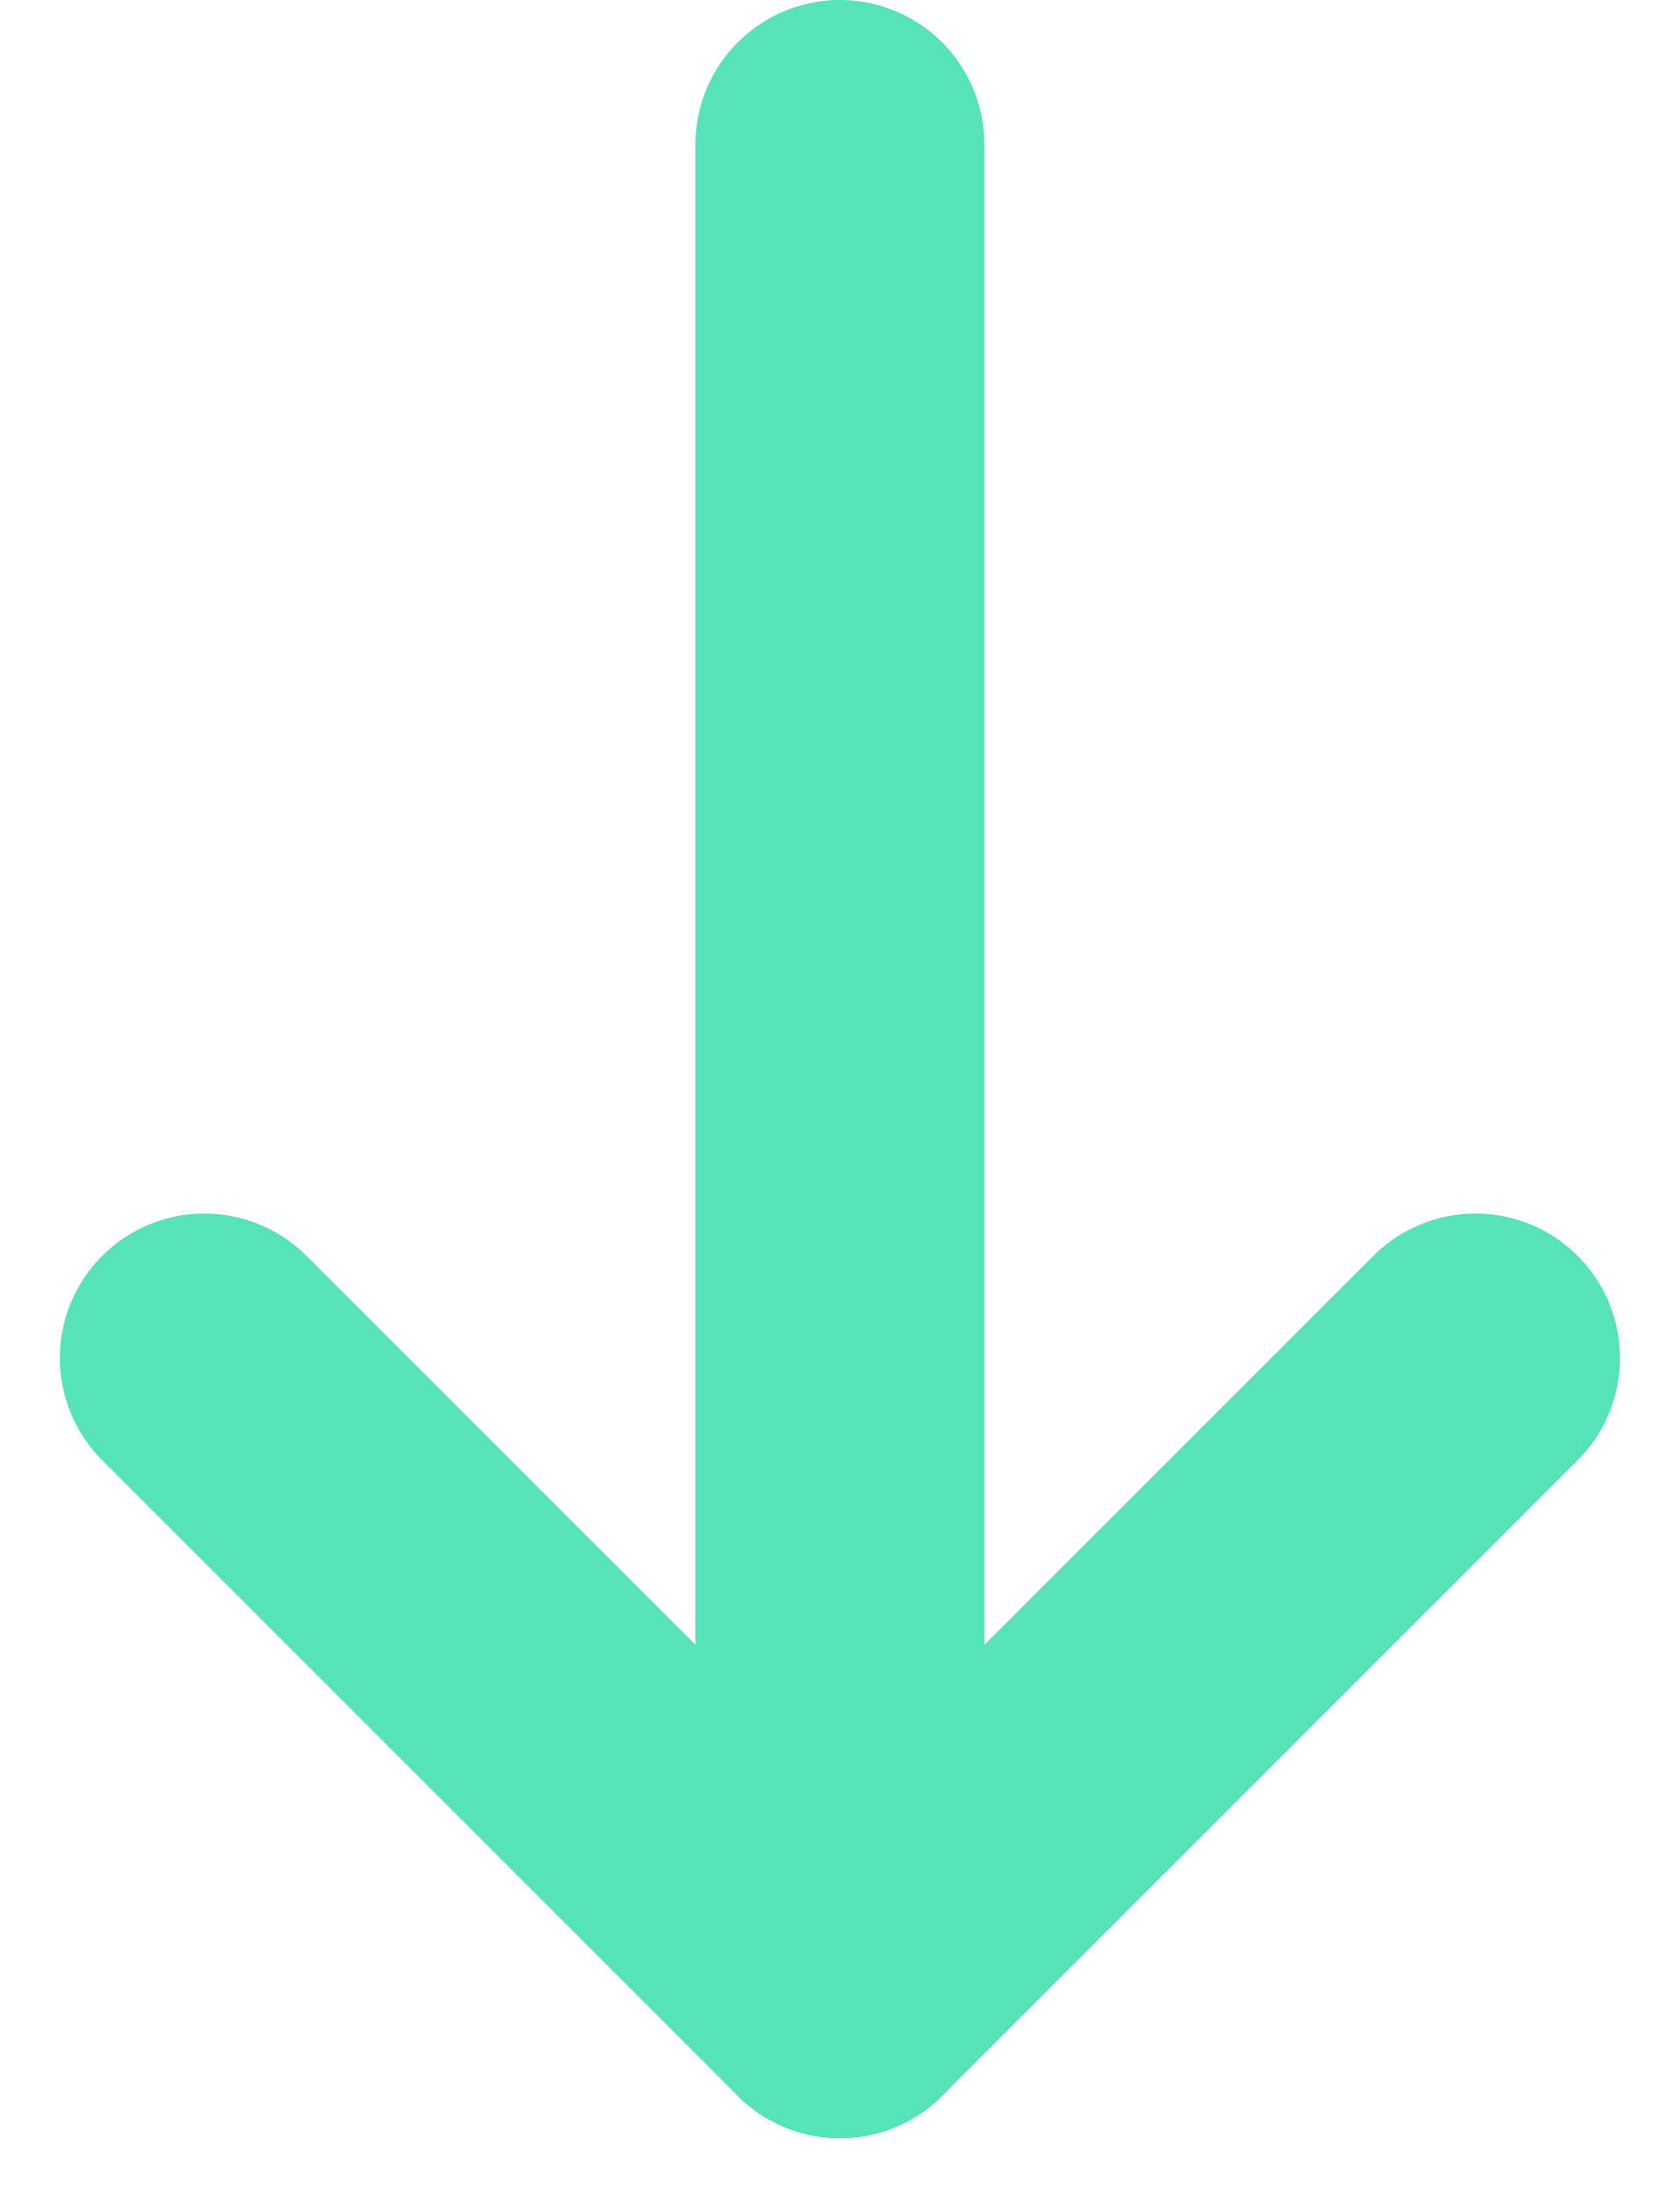
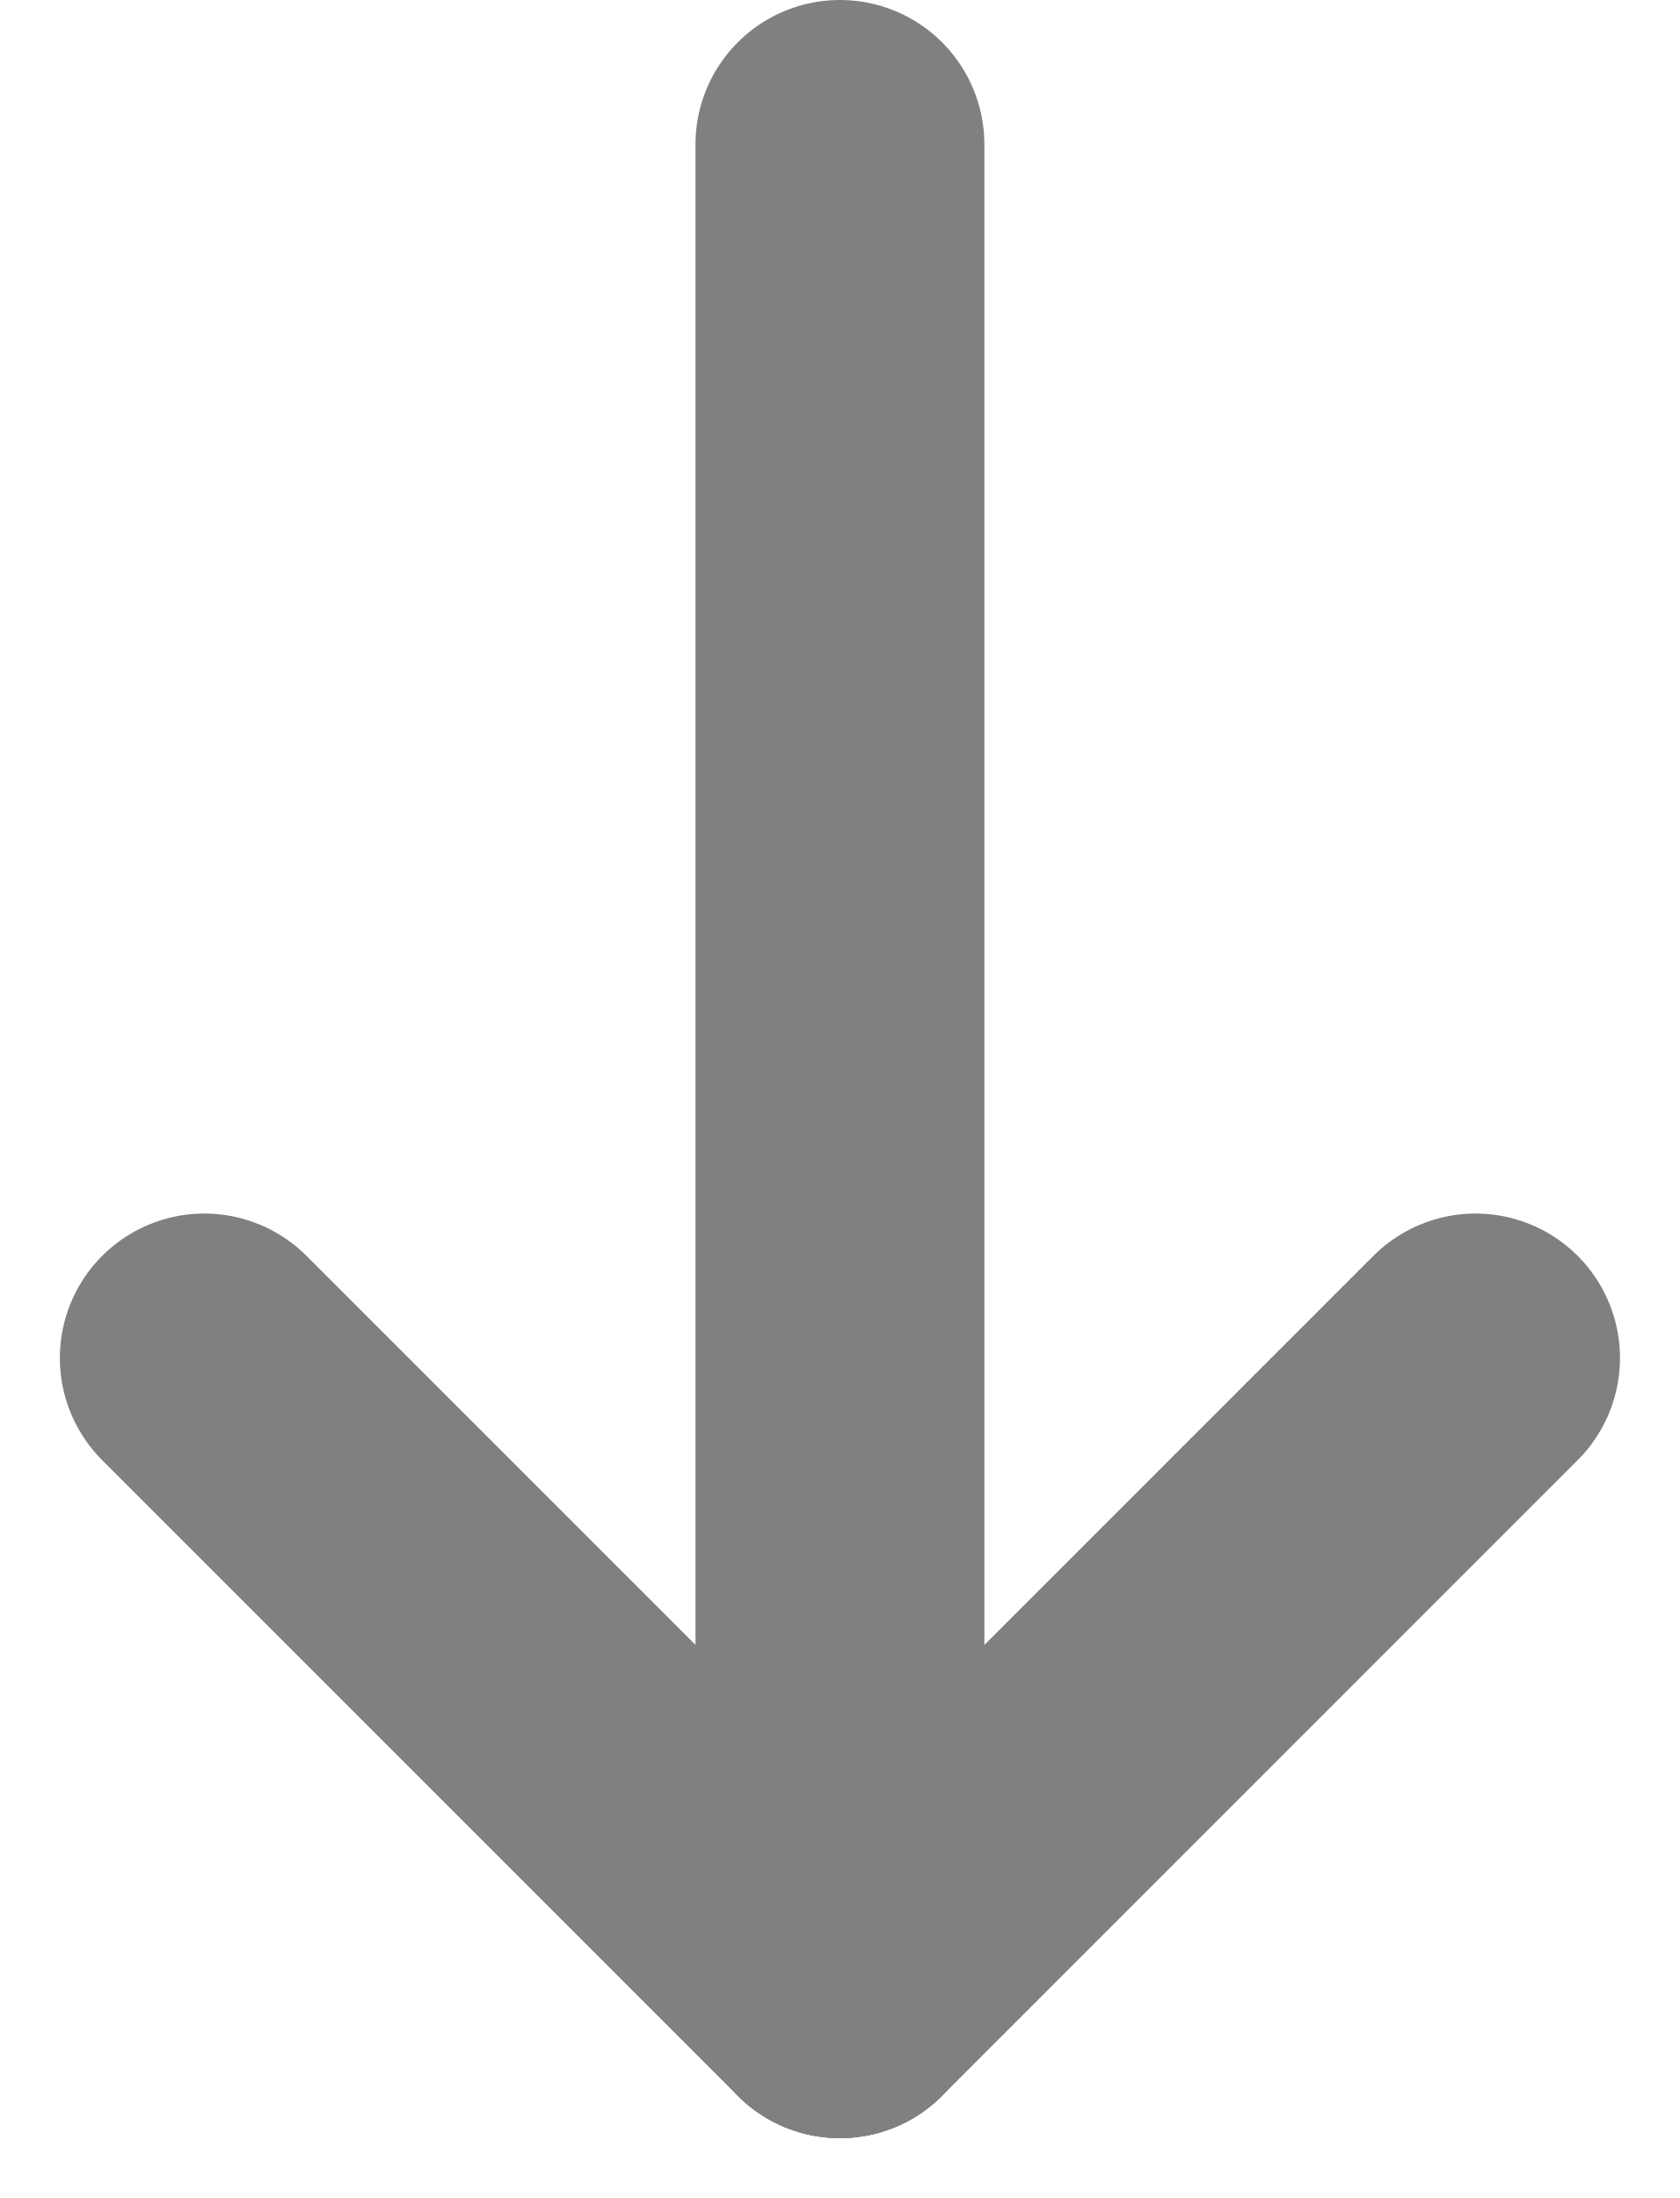
<svg xmlns="http://www.w3.org/2000/svg" width="29.071" height="38.036" viewBox="0 0 29.071 38.036">
  <g id="Group_1" data-name="Group 1" transform="translate(-10.964 -9)">
-     <line id="Line_1" data-name="Line 1" y2="32" transform="translate(25.5 11.5)" fill="none" stroke="#56e3b8" stroke-linecap="round" stroke-width="5" />
-     <line id="Line_2" data-name="Line 2" x1="11" y2="11" transform="translate(25.5 32.5)" fill="none" stroke="#56e3b8" stroke-linecap="round" stroke-width="5" />
-     <line id="Line_3" data-name="Line 3" x2="11" y2="11" transform="translate(14.5 32.5)" fill="none" stroke="#56e3b8" stroke-linecap="round" stroke-width="5" />
+     <line id="Line_1" data-name="Line 1" y2="32" transform="translate(25.5 11.5)" fill="none" stroke="grey" stroke-linecap="round" stroke-width="5" />
+     <line id="Line_2" data-name="Line 2" x1="11" y2="11" transform="translate(25.5 32.5)" fill="none" stroke="grey" stroke-linecap="round" stroke-width="5" />
+     <line id="Line_3" data-name="Line 3" x2="11" y2="11" transform="translate(14.5 32.5)" fill="none" stroke="grey" stroke-linecap="round" stroke-width="5" />
  </g>
</svg>
